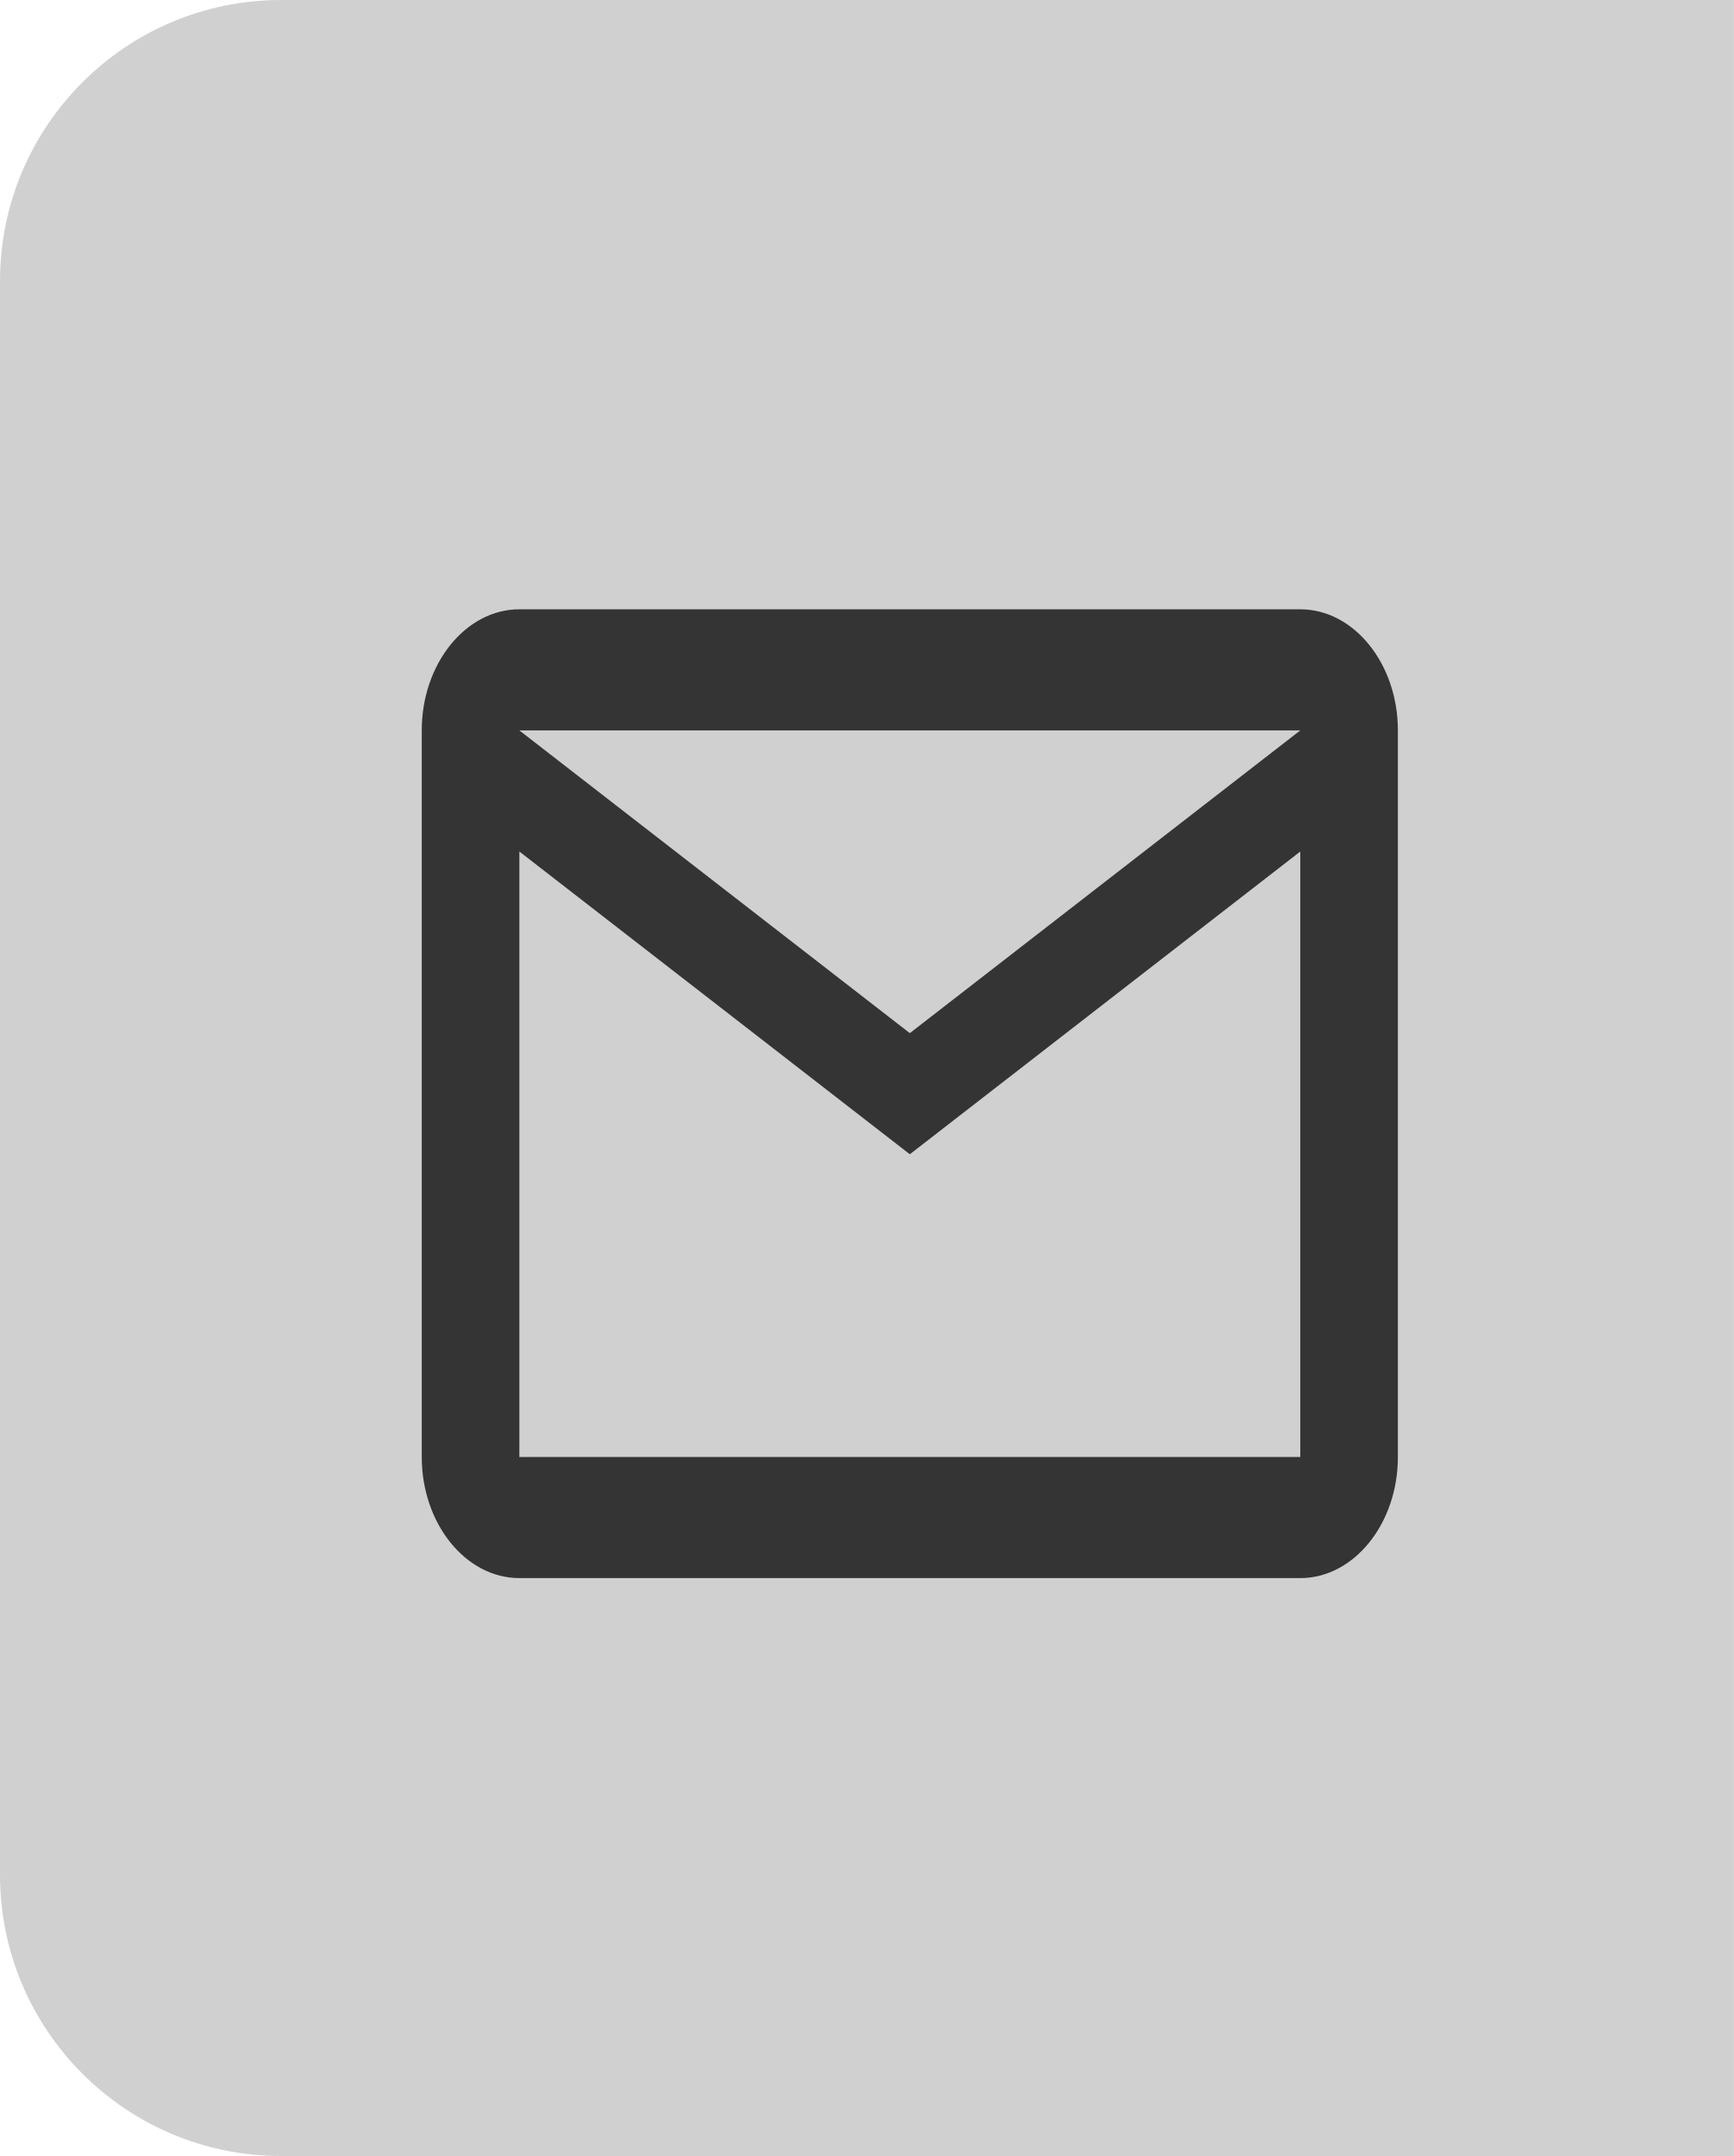
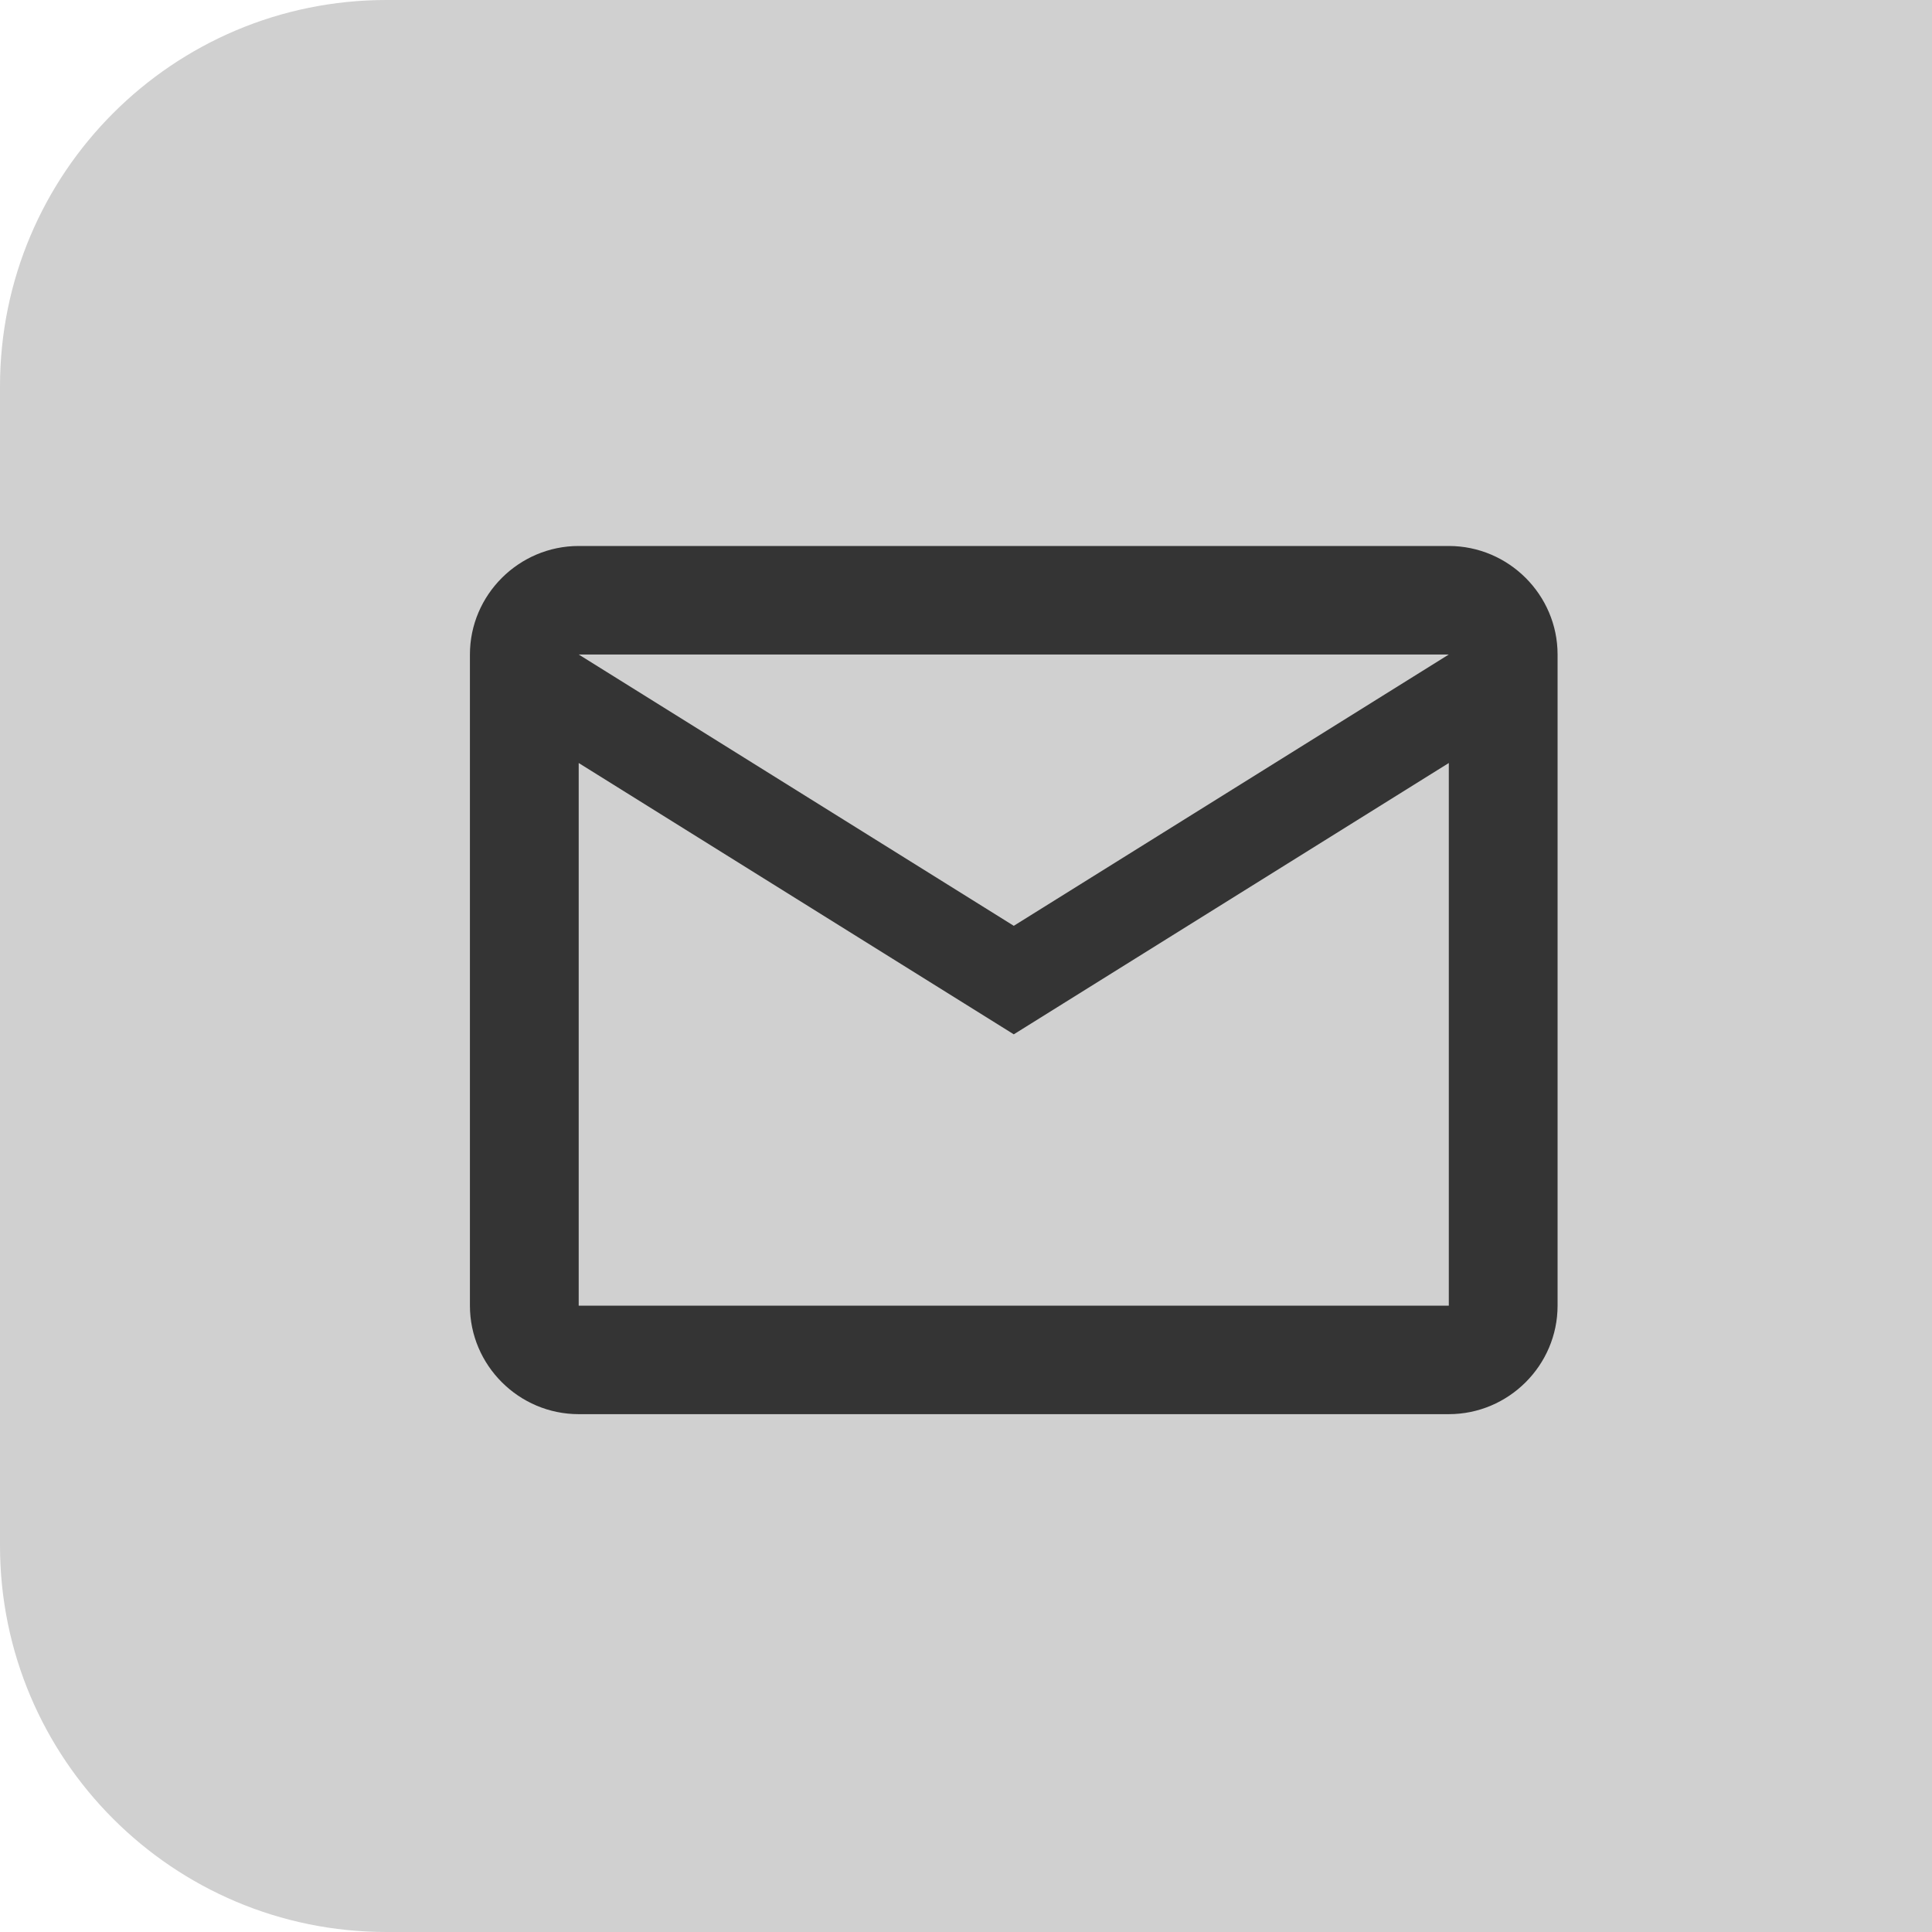
- <svg xmlns="http://www.w3.org/2000/svg" width="37" height="46" viewBox="0 0 37 46" fill="none">
-   <path d="M0 6C0 2.686 2.686 0 6 0H37V46H6C2.686 46 0 43.314 0 40V6Z" fill="#D0D0D0" />
-   <path d="M29.83 15.584C29.83 14.163 28.893 13 27.747 13H11.083C9.937 13 9 14.163 9 15.584V31.086C9 32.507 9.937 33.67 11.083 33.67H27.747C28.893 33.67 29.83 32.507 29.83 31.086V15.584ZM27.747 15.584L19.415 22.043L11.083 15.584H27.747ZM27.747 31.086H11.083V18.168L19.415 24.627L27.747 18.168V31.086Z" fill="#343434" />
+ <svg xmlns="http://www.w3.org/2000/svg" width="30" height="30" viewBox="0 0 30 30" fill="none">
+   <path d="M0 6C0 2.686 2.686 0 6 0H30V30H6C2.686 30 0 27.314 0 24V6Z" fill="#D0D0D0" />
+   <path d="M24.186 10.163C24.186 9.237 23.426 8.478 22.497 8.478H8.986C8.057 8.478 7.297 9.237 7.297 10.163V20.274C7.297 21.2 8.057 21.959 8.986 21.959H22.497C23.426 21.959 24.186 21.2 24.186 20.274V10.163ZM22.497 10.163L15.742 14.376L8.986 10.163H22.497ZM22.497 20.274H8.986V11.848L15.742 16.061L22.497 11.848V20.274Z" fill="#343434" />
</svg>
